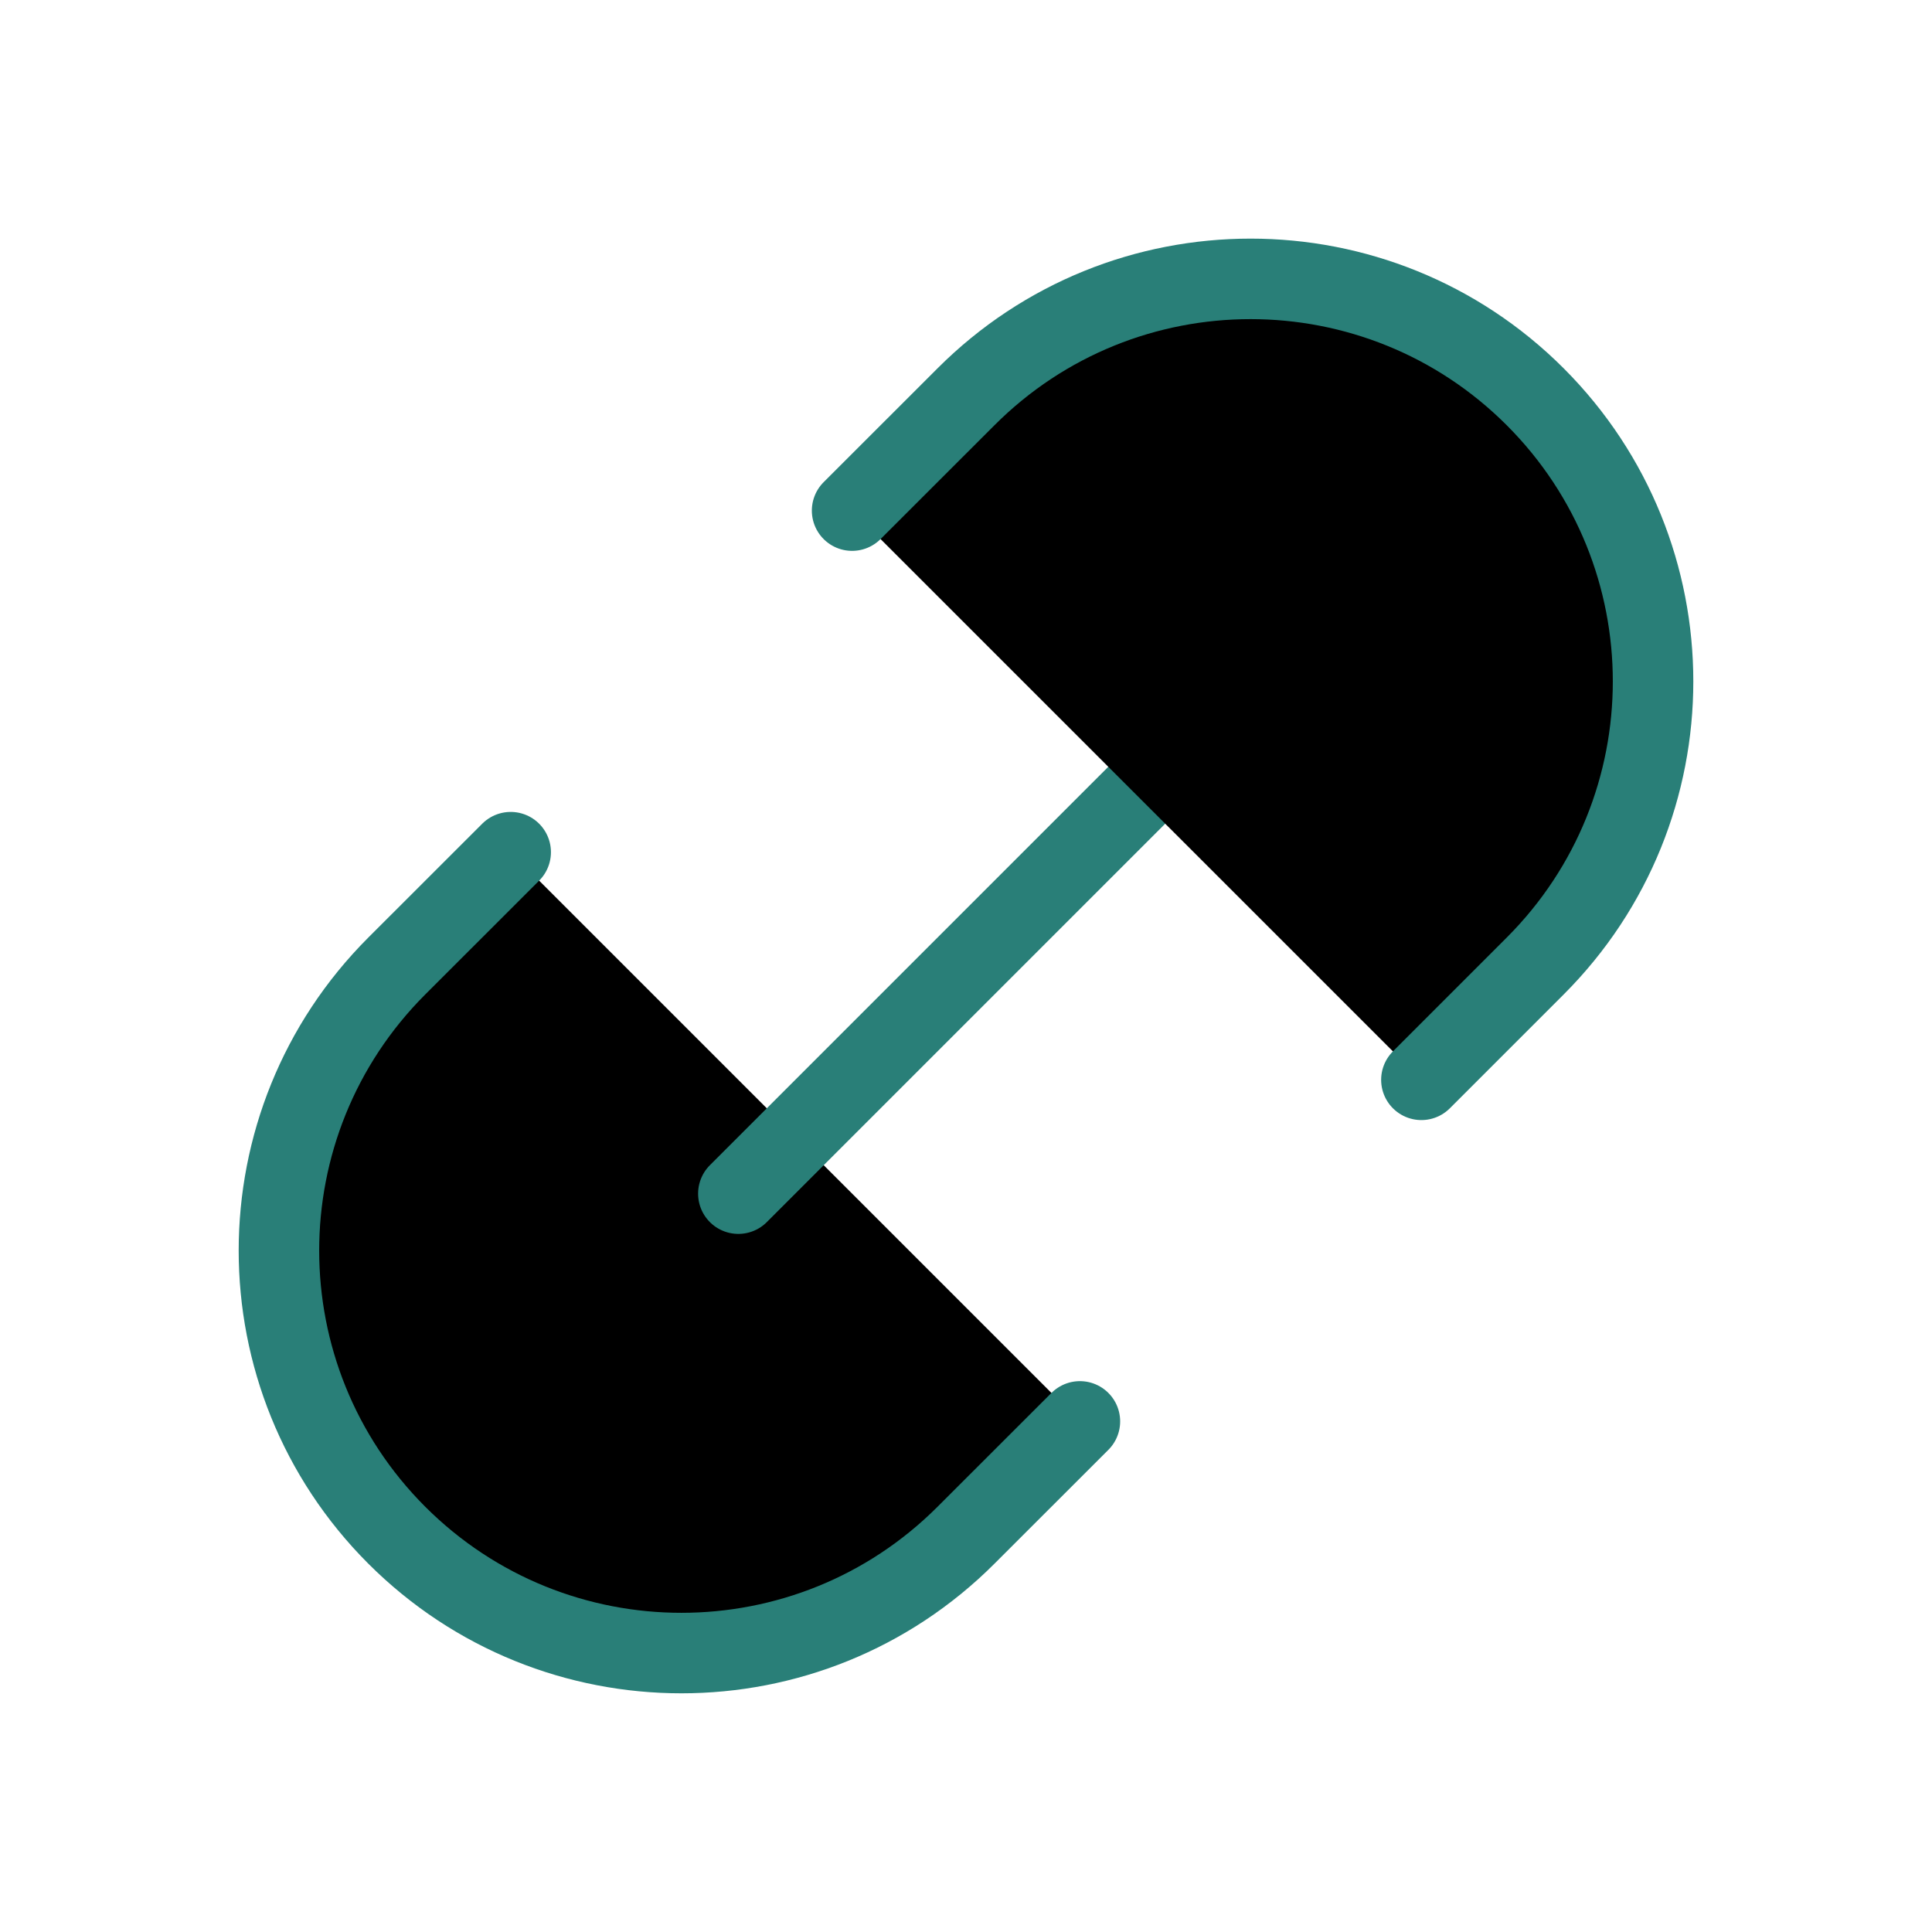
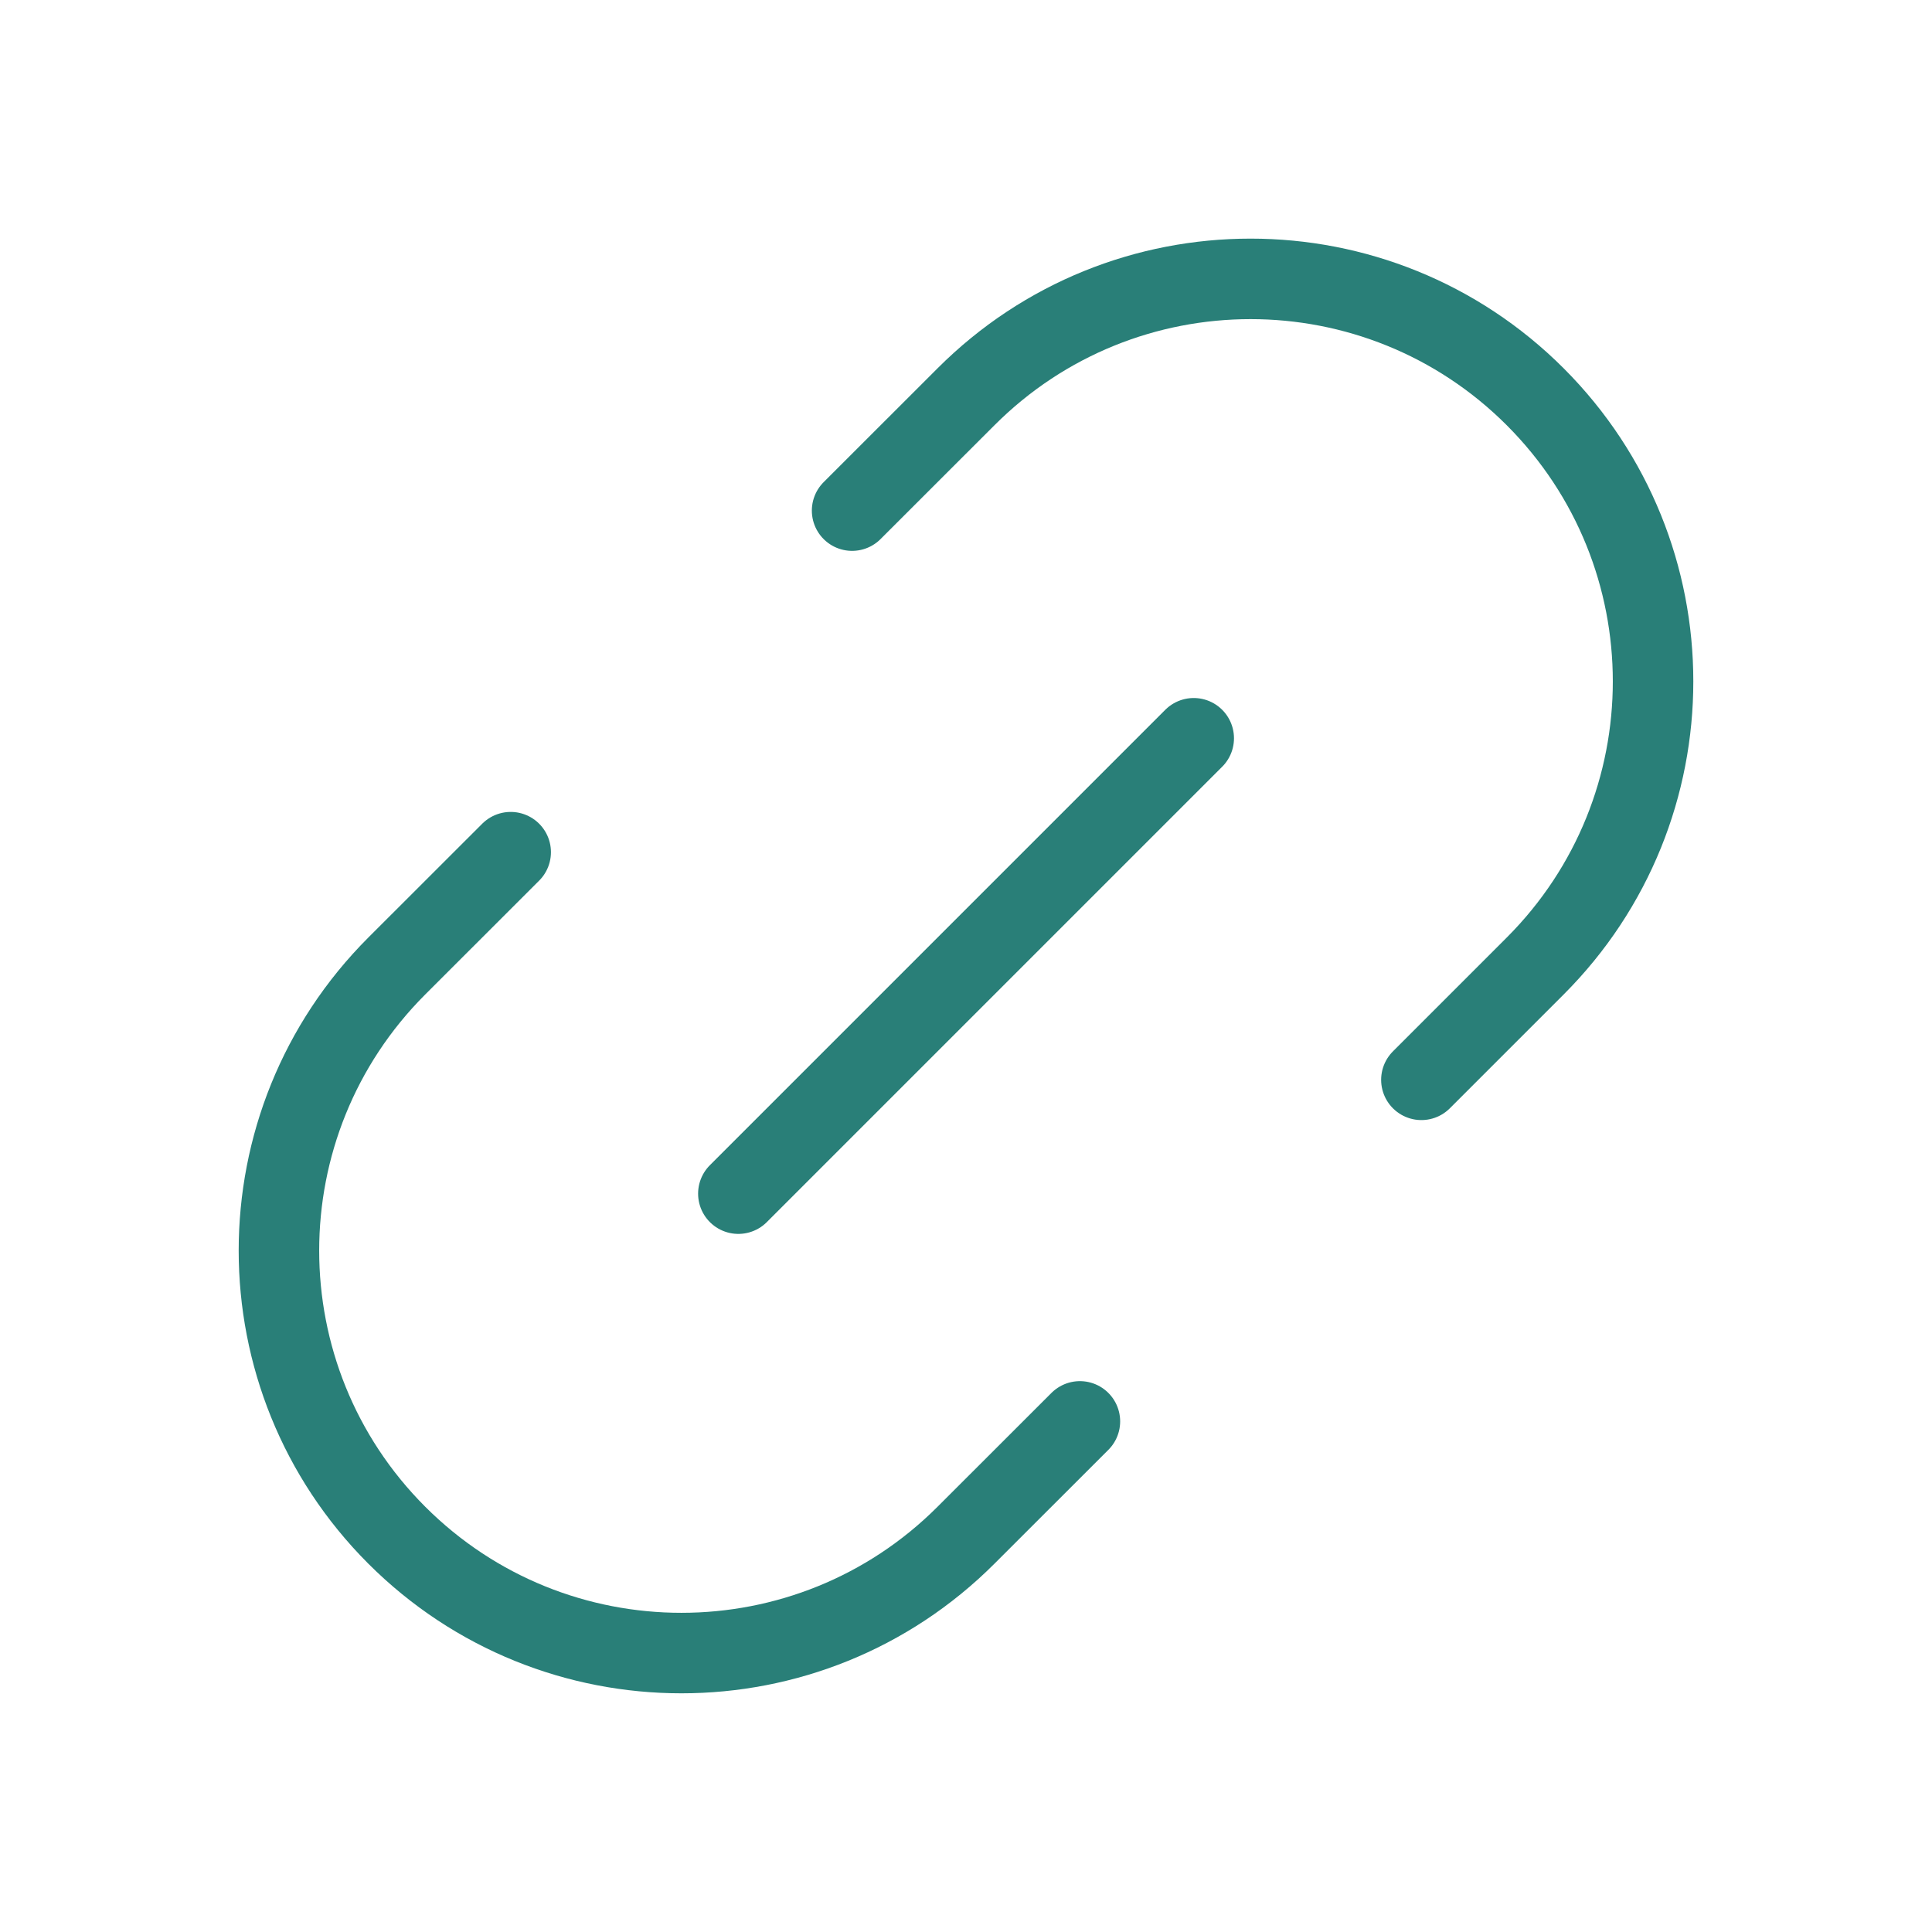
- <svg xmlns="http://www.w3.org/2000/svg" width="24" height="24" viewBox="0 0 24 24">
+ <svg xmlns="http://www.w3.org/2000/svg" width="24" height="24" viewBox="0 0 24 24" fill="none">
  <path d="M6.344 10.586C6.344 10.586 4.929 12 4.929 12C2.977 13.953 2.977 17.118 4.929 19.071C6.882 21.023 10.048 21.023 12 19.071C12 19.071 13.415 17.657 13.415 17.657" stroke="#297F78" stroke-linecap="round" />
  <path d="M9.172 14.828L14.829 9.171" stroke="#297F78" stroke-linecap="round" />
  <path d="M17.657 13.414C17.657 13.414 19.071 12 19.071 12C21.023 10.047 21.023 6.882 19.071 4.929C17.118 2.976 13.952 2.976 12 4.929C12 4.929 10.585 6.343 10.585 6.343" stroke="#297F78" stroke-linecap="round" />
</svg>
